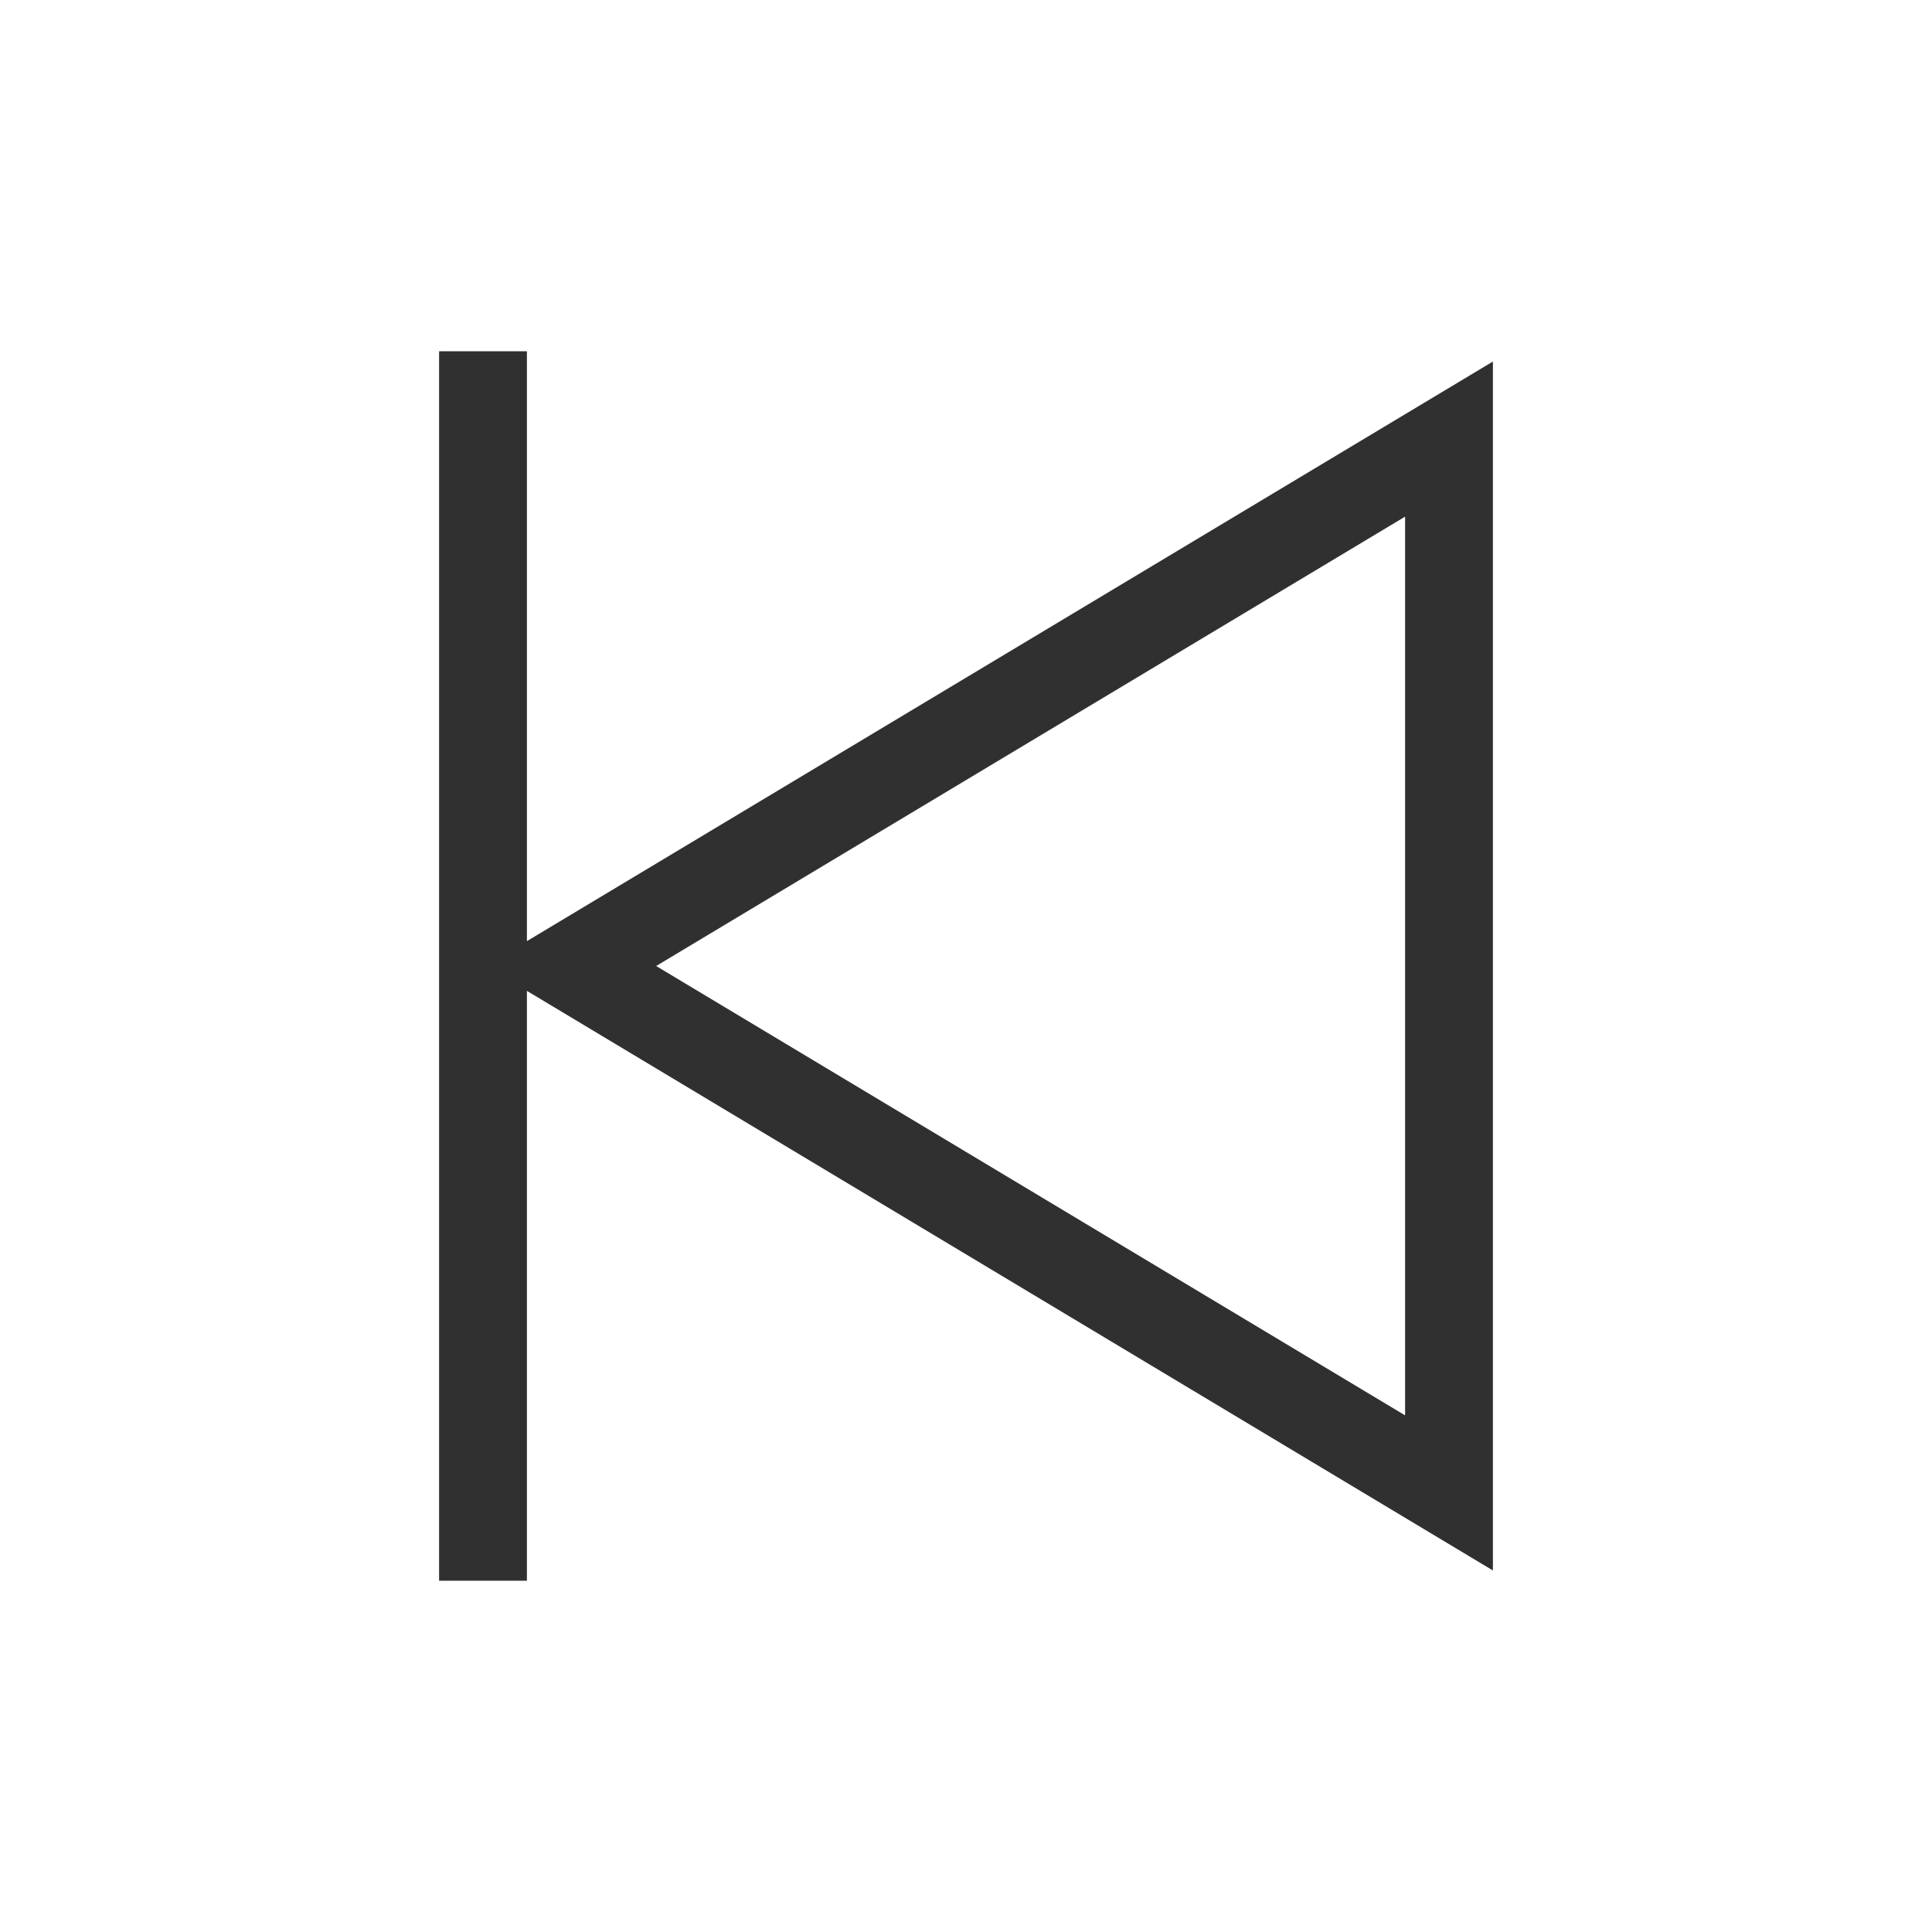
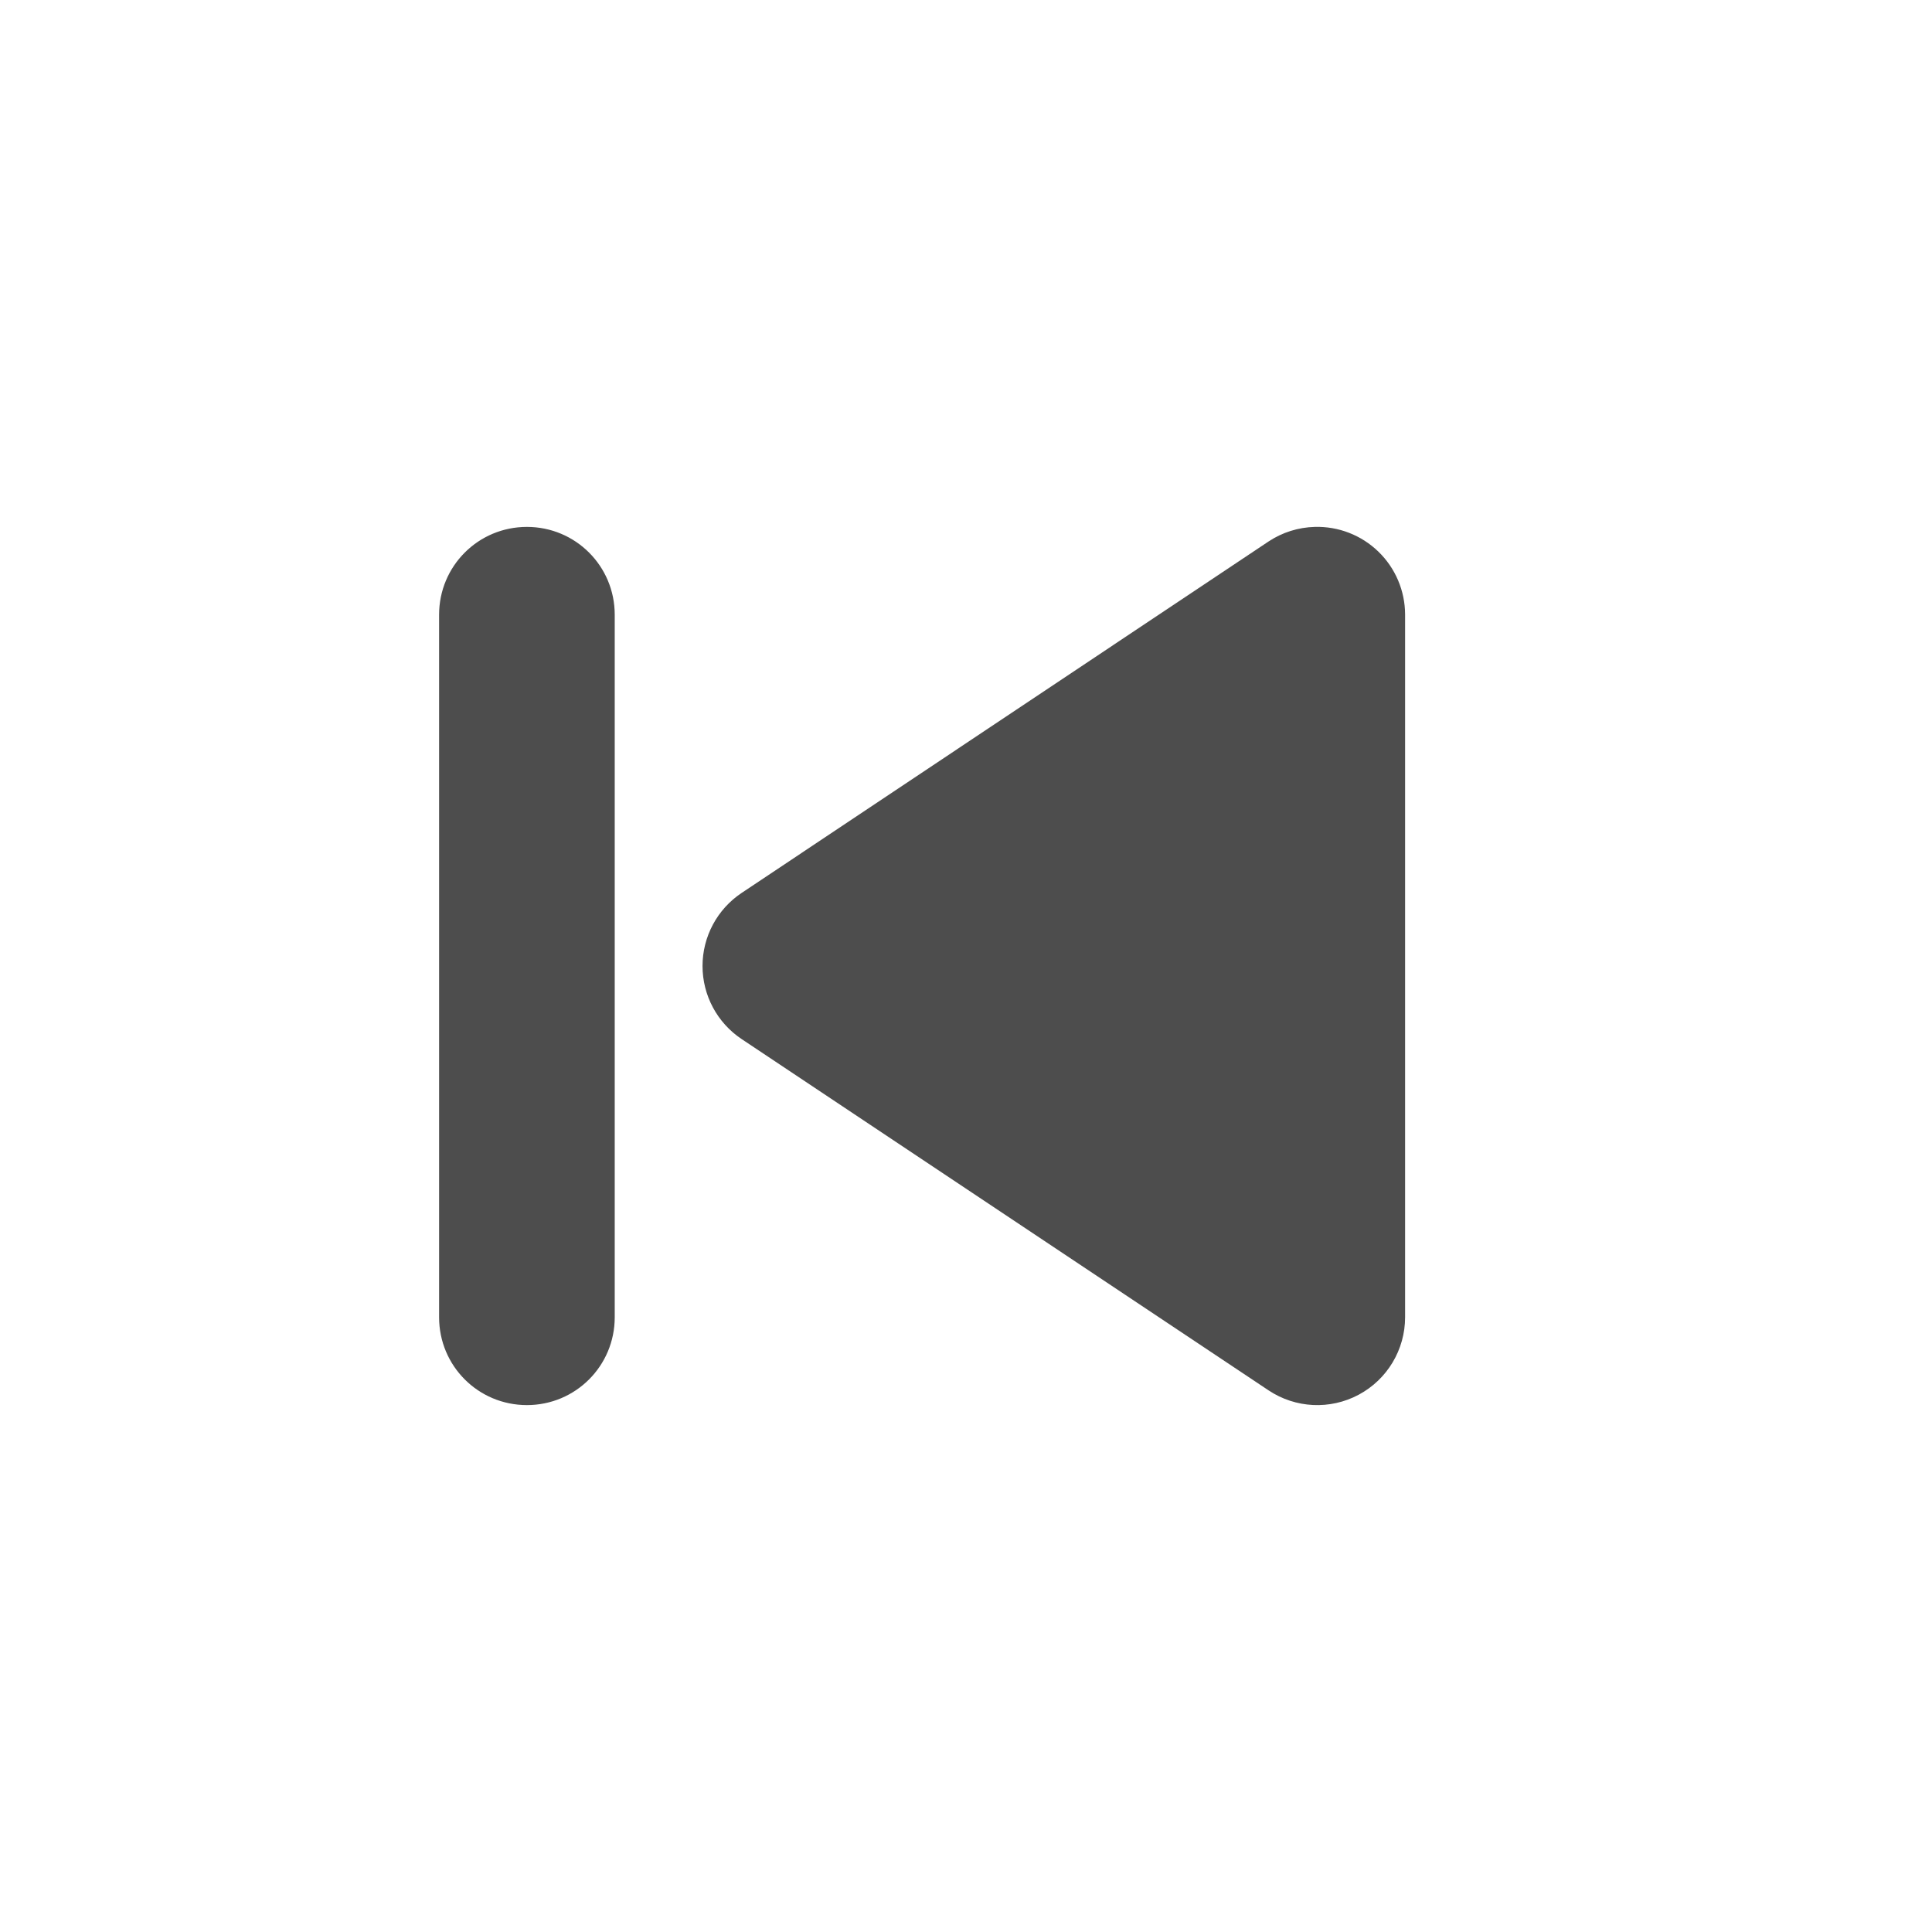
- <svg xmlns="http://www.w3.org/2000/svg" width="22px" height="22px" viewBox="0 0 22 22" version="1.1">
-   <defs />
-   <g id="Page-1" stroke="none" stroke-width="1" fill="none" fill-rule="evenodd">
-     <g id="media-seek-backward" stroke="#303030">
-       <polygon id="Triangle" transform="translate(11.5, 11) scale(-1, 1) translate(-11.5, -11) " points="16.5 11 6.5 17 6.5 5" />
-       <path d="M5.5,18 L5.5,4" id="Path-10" transform="translate(5.5, 11) scale(-1, 1) translate(-5.5, -11) " />
-     </g>
+ <svg xmlns="http://www.w3.org/2000/svg" width="22" height="22" viewBox="0 0 22 22" id="svg2" version="1.1">
+   <defs id="defs3051">
+     <style type="text/css" id="current-color-scheme">
+       .ColorScheme-Text {
+         color:#4d4d4d;
+       }
+       </style>
+   </defs>
+   <g id="layer1" transform="translate(0,-1030.362)">
+     <path style="fill:currentColor;fill-opacity:1;stroke:none" class="ColorScheme-Text" d="M 6 6 C 5.446 6 5 6.446 5 7 L 5 15 C 5 15.554 5.446 16 6 16 C 6.554 16 7 15.554 7 15 L 7 7 C 7 6.446 6.554 6 6 6 z M 14.971 6 A 1 1 0 0 0 14.445 6.166 L 8.445 10.168 A 1 1 0 0 0 8.445 11.832 L 14.445 15.832 A 1 1 0 0 0 16 15 L 16 6.998 A 1 1 0 0 0 14.971 6 z " transform="translate(0,1030.362)" id="path824" />
  </g>
</svg>
